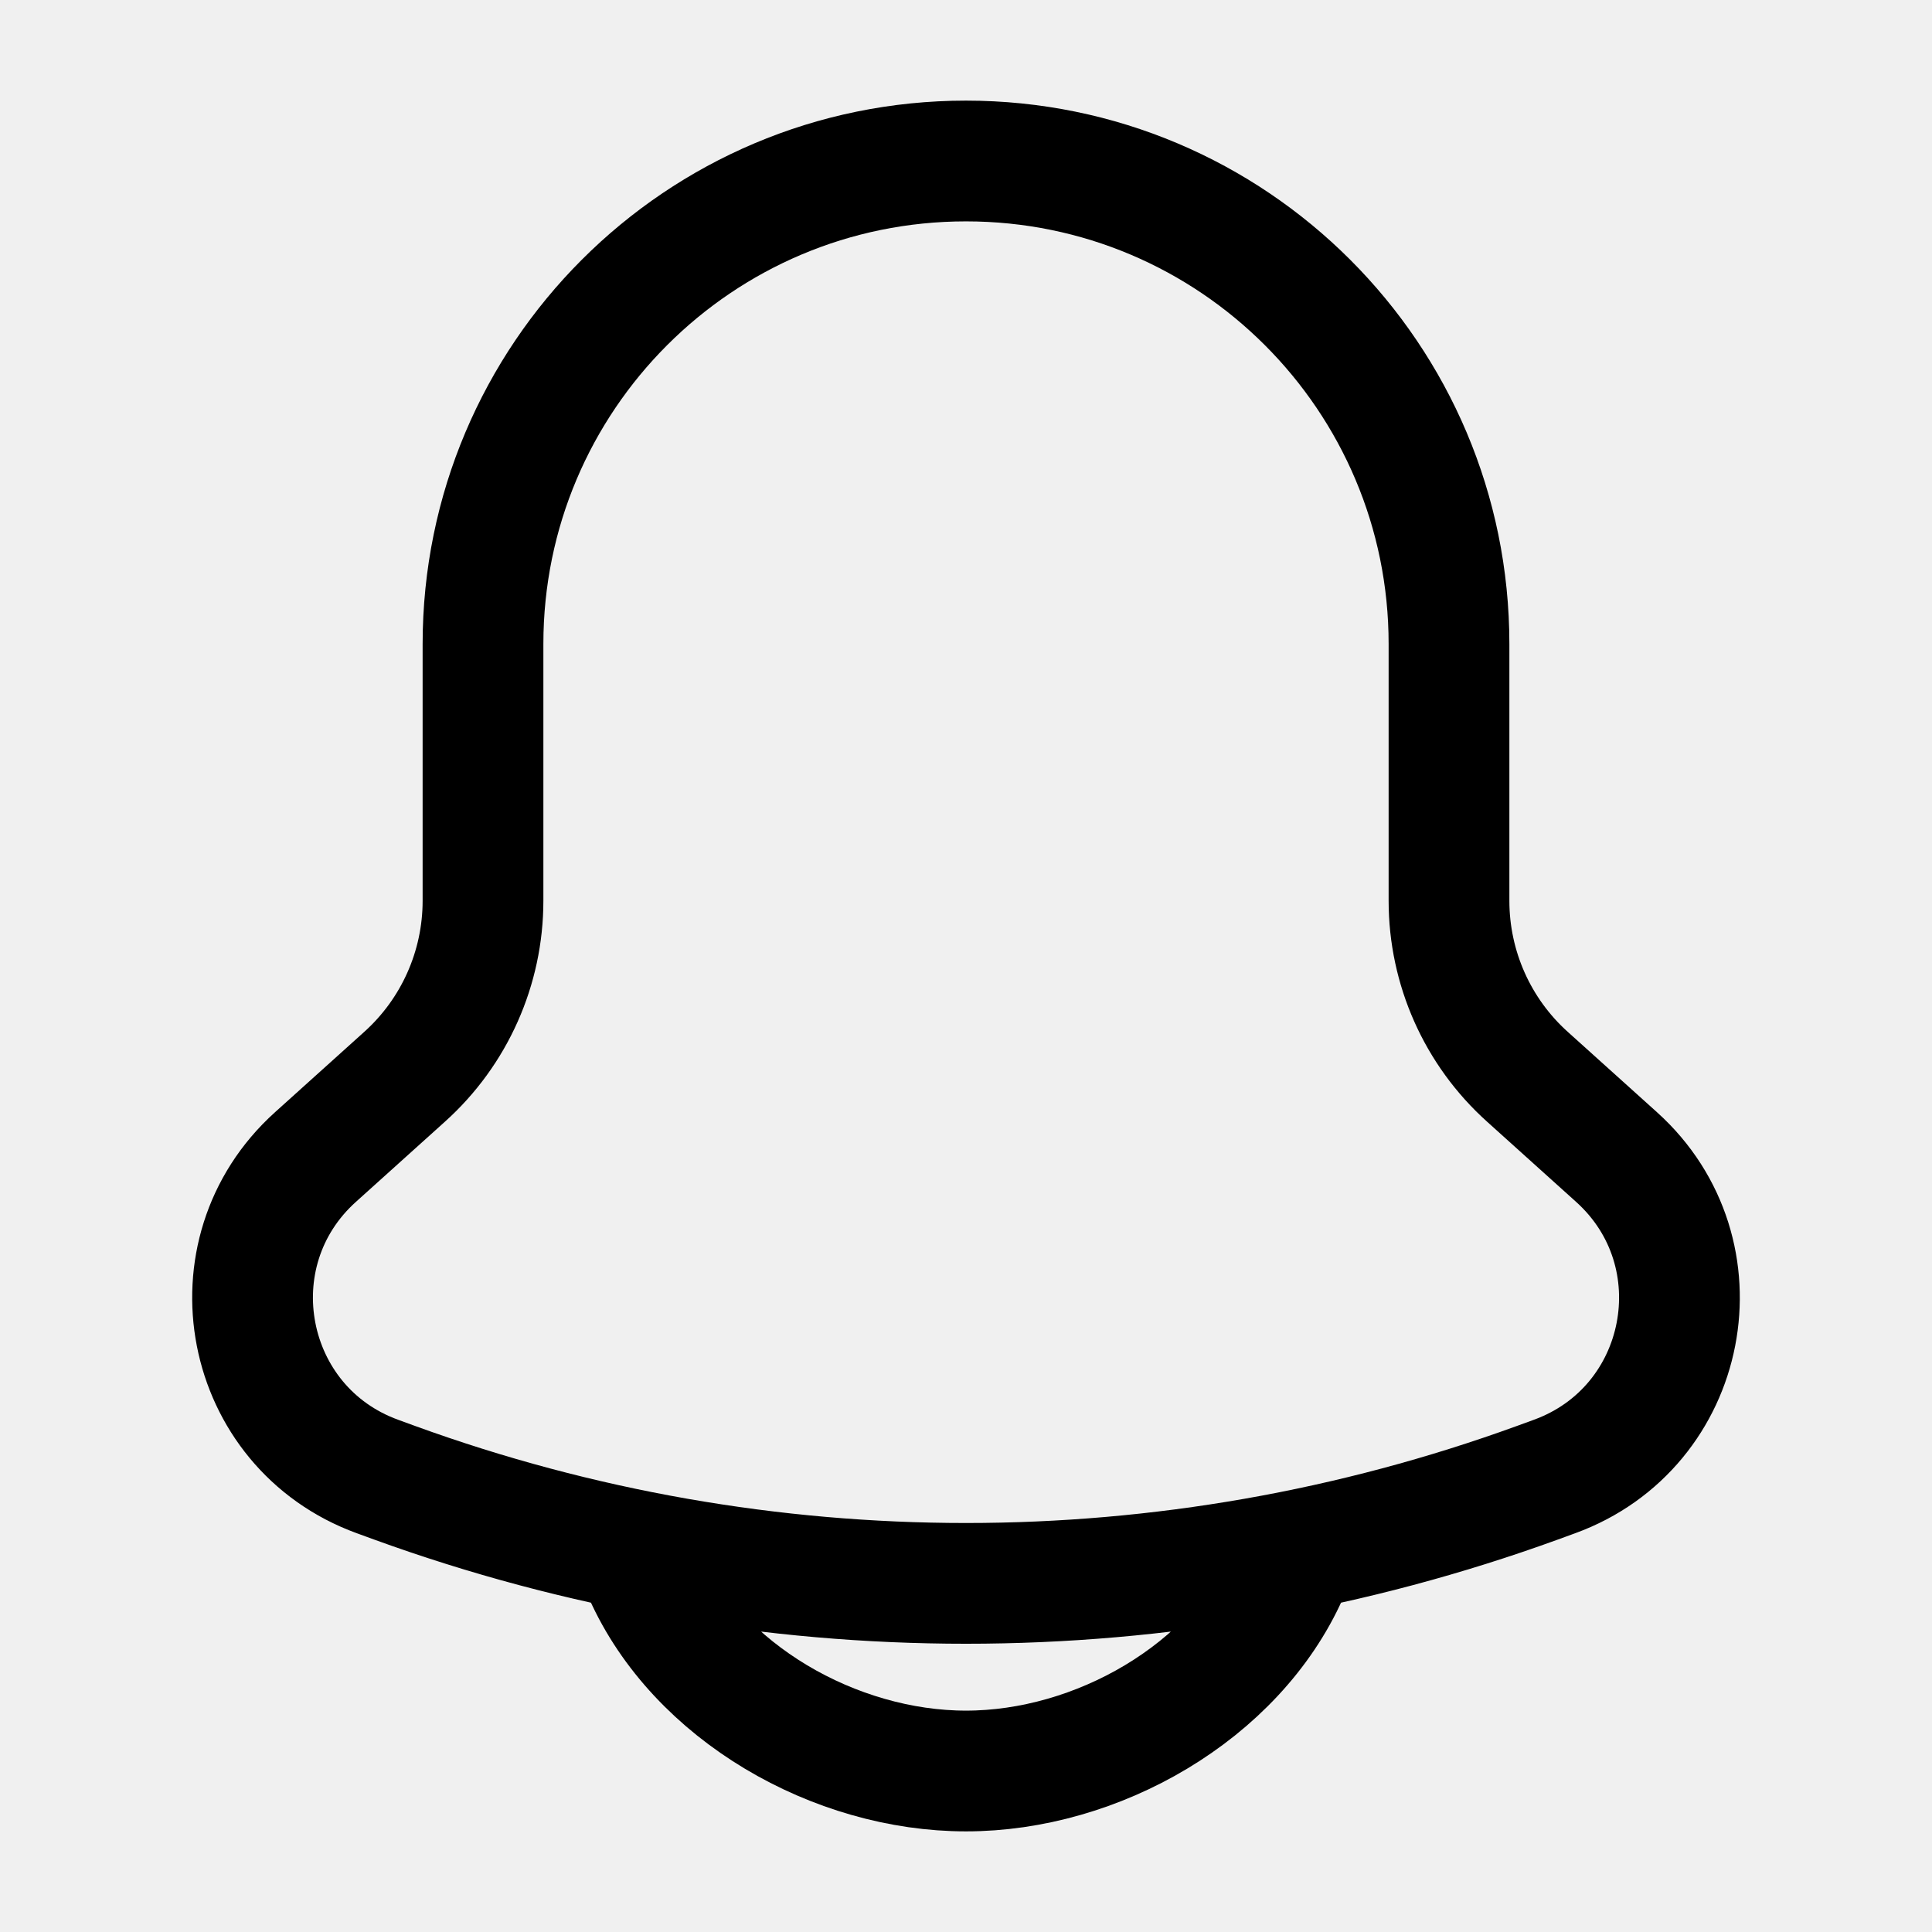
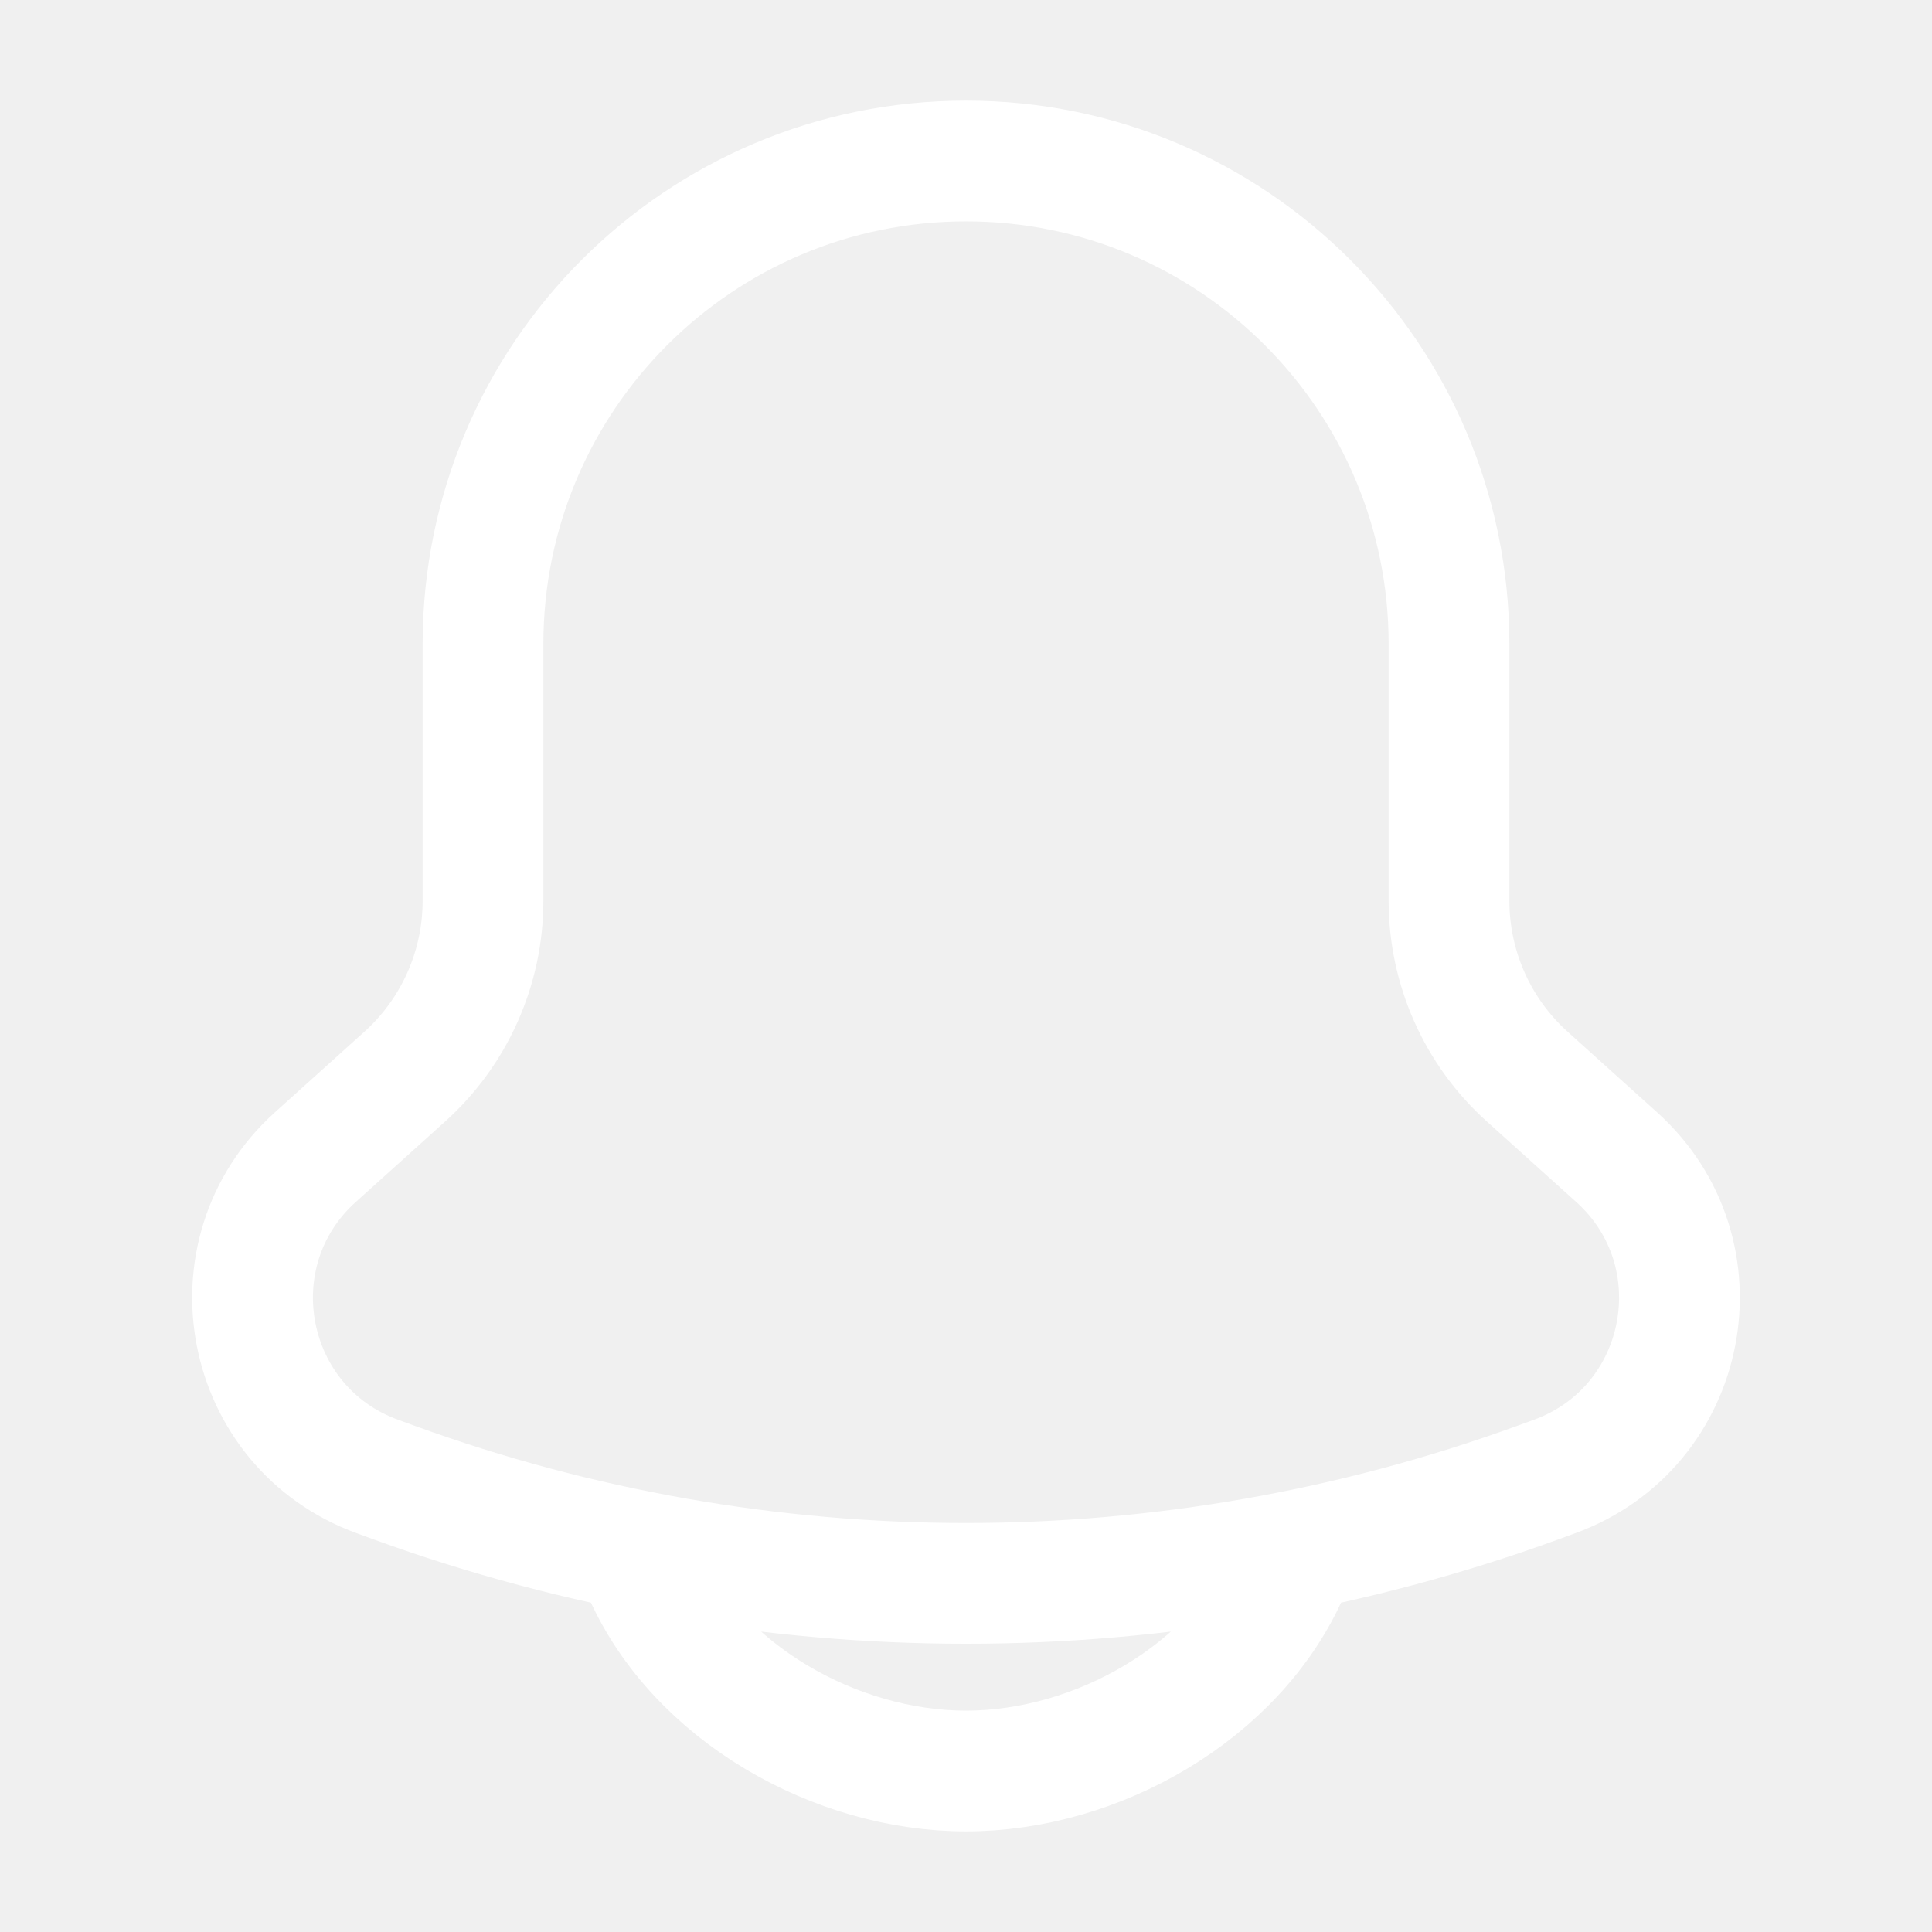
<svg xmlns="http://www.w3.org/2000/svg" width="24" height="24" viewBox="0 0 24 24" fill="none">
-   <path d="M8 19.546C8.659 21.027 10.378 22 12 22C13.622 22 15.341 21.027 16 19.546M18 11.19V8C18 4.686 15.314 2 12 2C8.686 2 6 4.686 6 8V11.19C6 12.024 5.646 12.819 5.026 13.376L3.919 14.373C2.596 15.564 3.018 17.734 4.69 18.342L4.901 18.419C9.487 20.086 14.513 20.086 19.099 18.419L19.31 18.342C20.982 17.734 21.404 15.564 20.081 14.373L18.974 13.376C18.354 12.819 18 12.024 18 11.19Z" stroke="black" stroke-width="1.5" stroke-linecap="round" stroke-linejoin="round" />
+   <path d="M8 19.546C8.659 21.027 10.378 22 12 22C13.622 22 15.341 21.027 16 19.546M18 11.19V8C18 4.686 15.314 2 12 2C8.686 2 6 4.686 6 8V11.19C6 12.024 5.646 12.819 5.026 13.376L3.919 14.373C2.596 15.564 3.018 17.734 4.69 18.342L4.901 18.419C9.487 20.086 14.513 20.086 19.099 18.419L19.31 18.342C20.982 17.734 21.404 15.564 20.081 14.373L18.974 13.376C18.354 12.819 18 12.024 18 11.19Z" stroke="white" stroke-width="1.5" stroke-linecap="round" stroke-linejoin="round" />
</svg>
